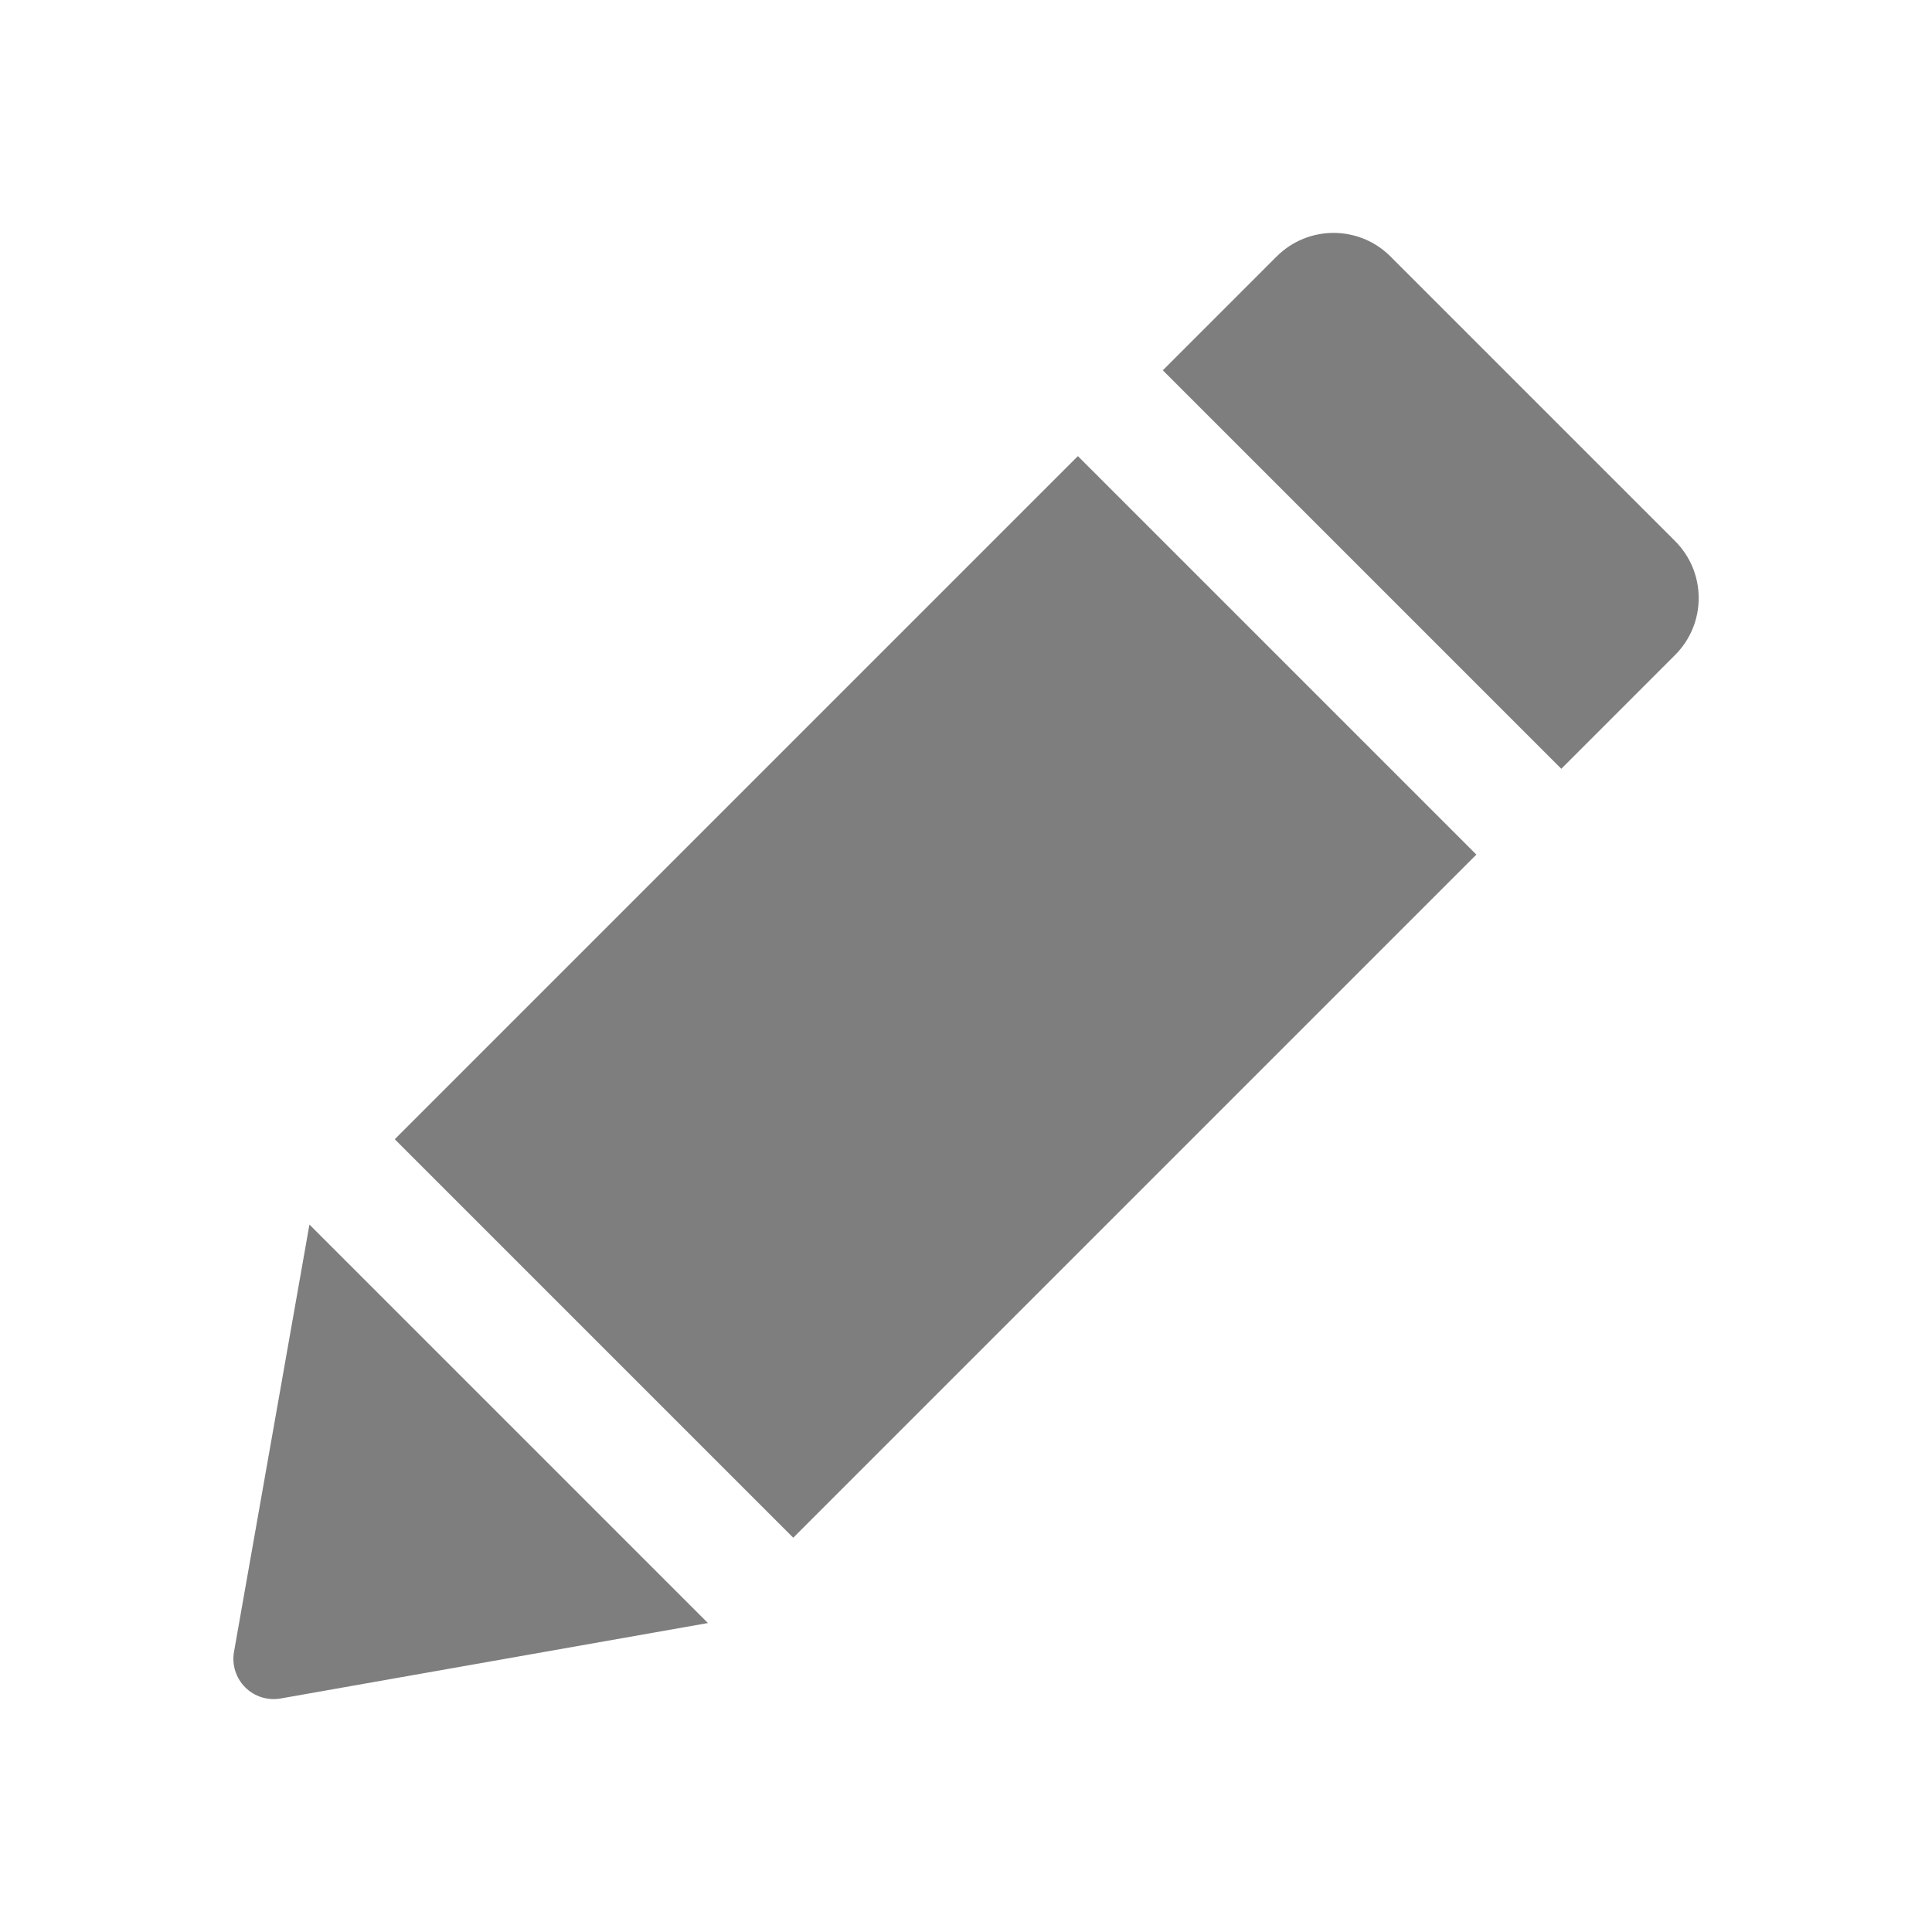
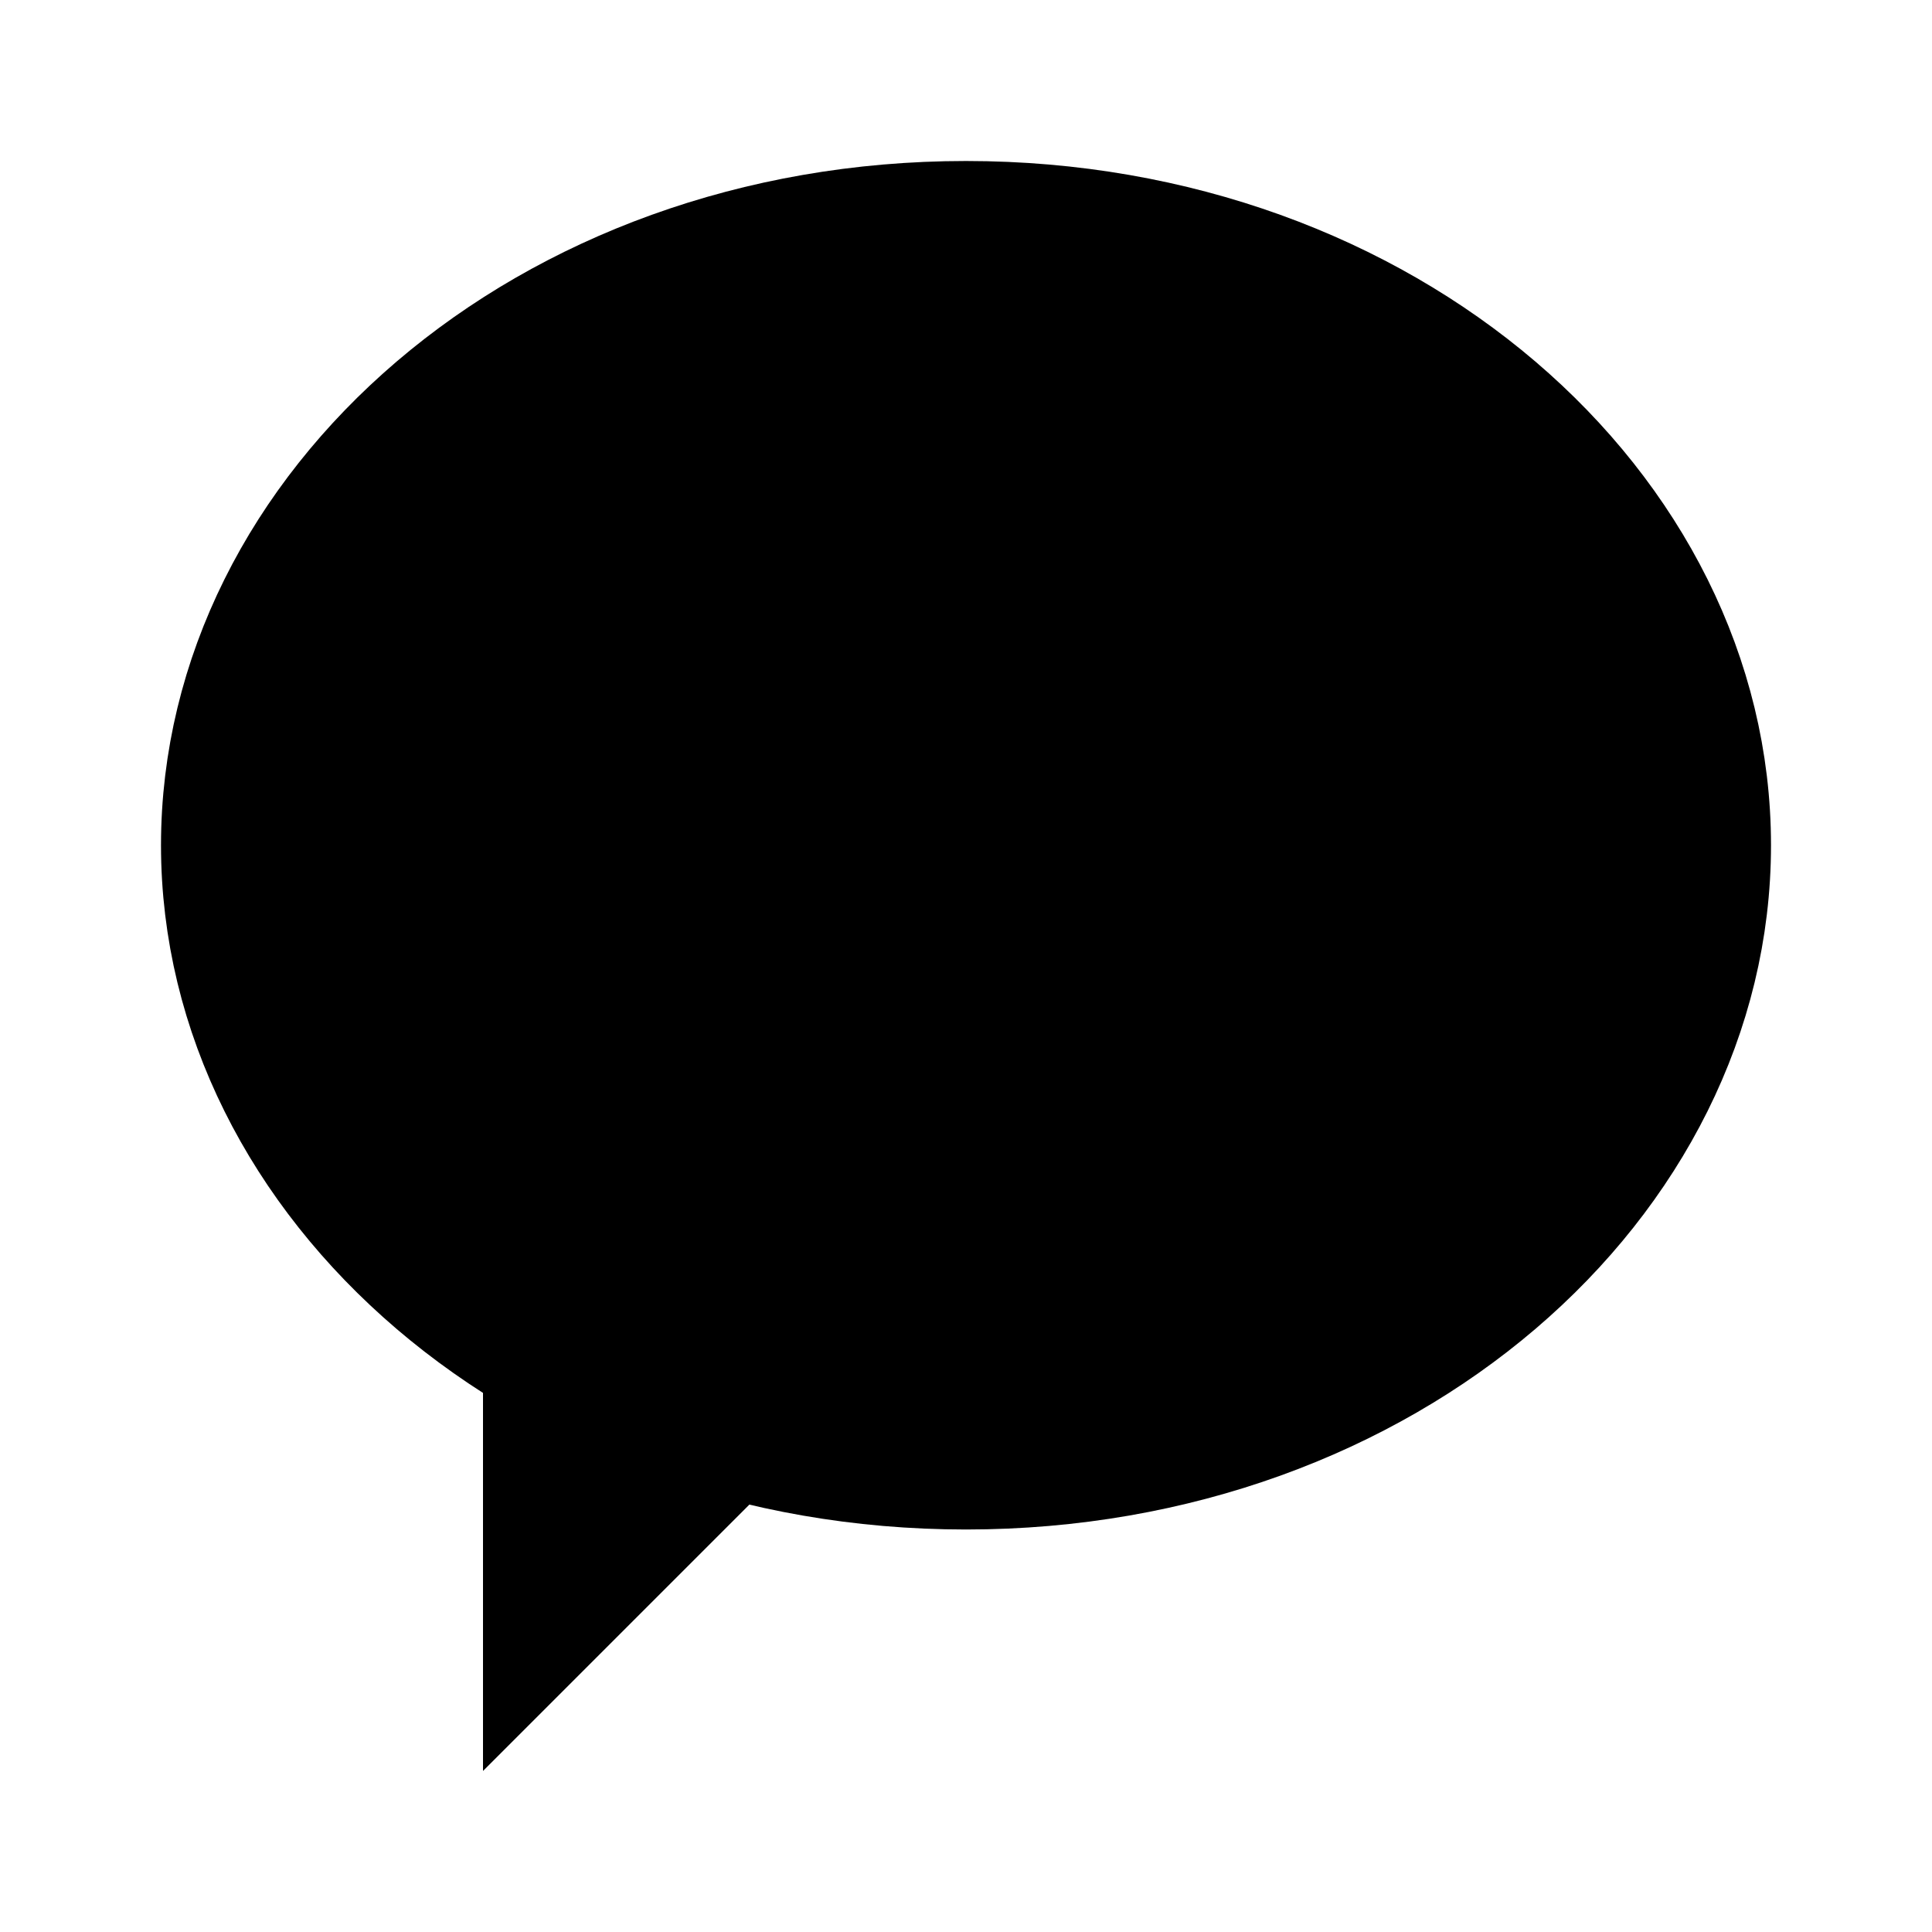
- <svg xmlns="http://www.w3.org/2000/svg" width="48" height="48" fill="none" viewBox="0 0 24 24">
-   <path fill="#7E7E7E" fill-rule="evenodd" d="m17.273 3.186 3.536 3.536a1 1 0 0 1 0 1.414L19.395 9.55l-4.95-4.95 1.414-1.414a1 1 0 0 1 1.414 0M4.904 14.152l4.95 4.95 8.486-8.486-4.95-4.95zm-1.997 6.367a.5.5 0 0 0 .58.58l5.307-.937-4.95-4.95z" clip-rule="evenodd" />
+ <svg xmlns="http://www.w3.org/2000/svg" width="24" height="24" fill="none" viewBox="0 0 24 24" class="B8_7av4u">
+   <path fill="currentColor" stroke="currentColor" stroke-width="1.5" d="M21.25 10.5c0 4.17-4.022 7.75-9.25 7.75s-9.25-3.58-9.25-7.75S6.772 2.75 12 2.75s9.25 3.58 9.25 7.75Z" />
+   <path fill="currentColor" stroke="currentColor" stroke-width="1.2" d="M8.987 18.164 6.6 20.551v-3.58z" />
</svg>
